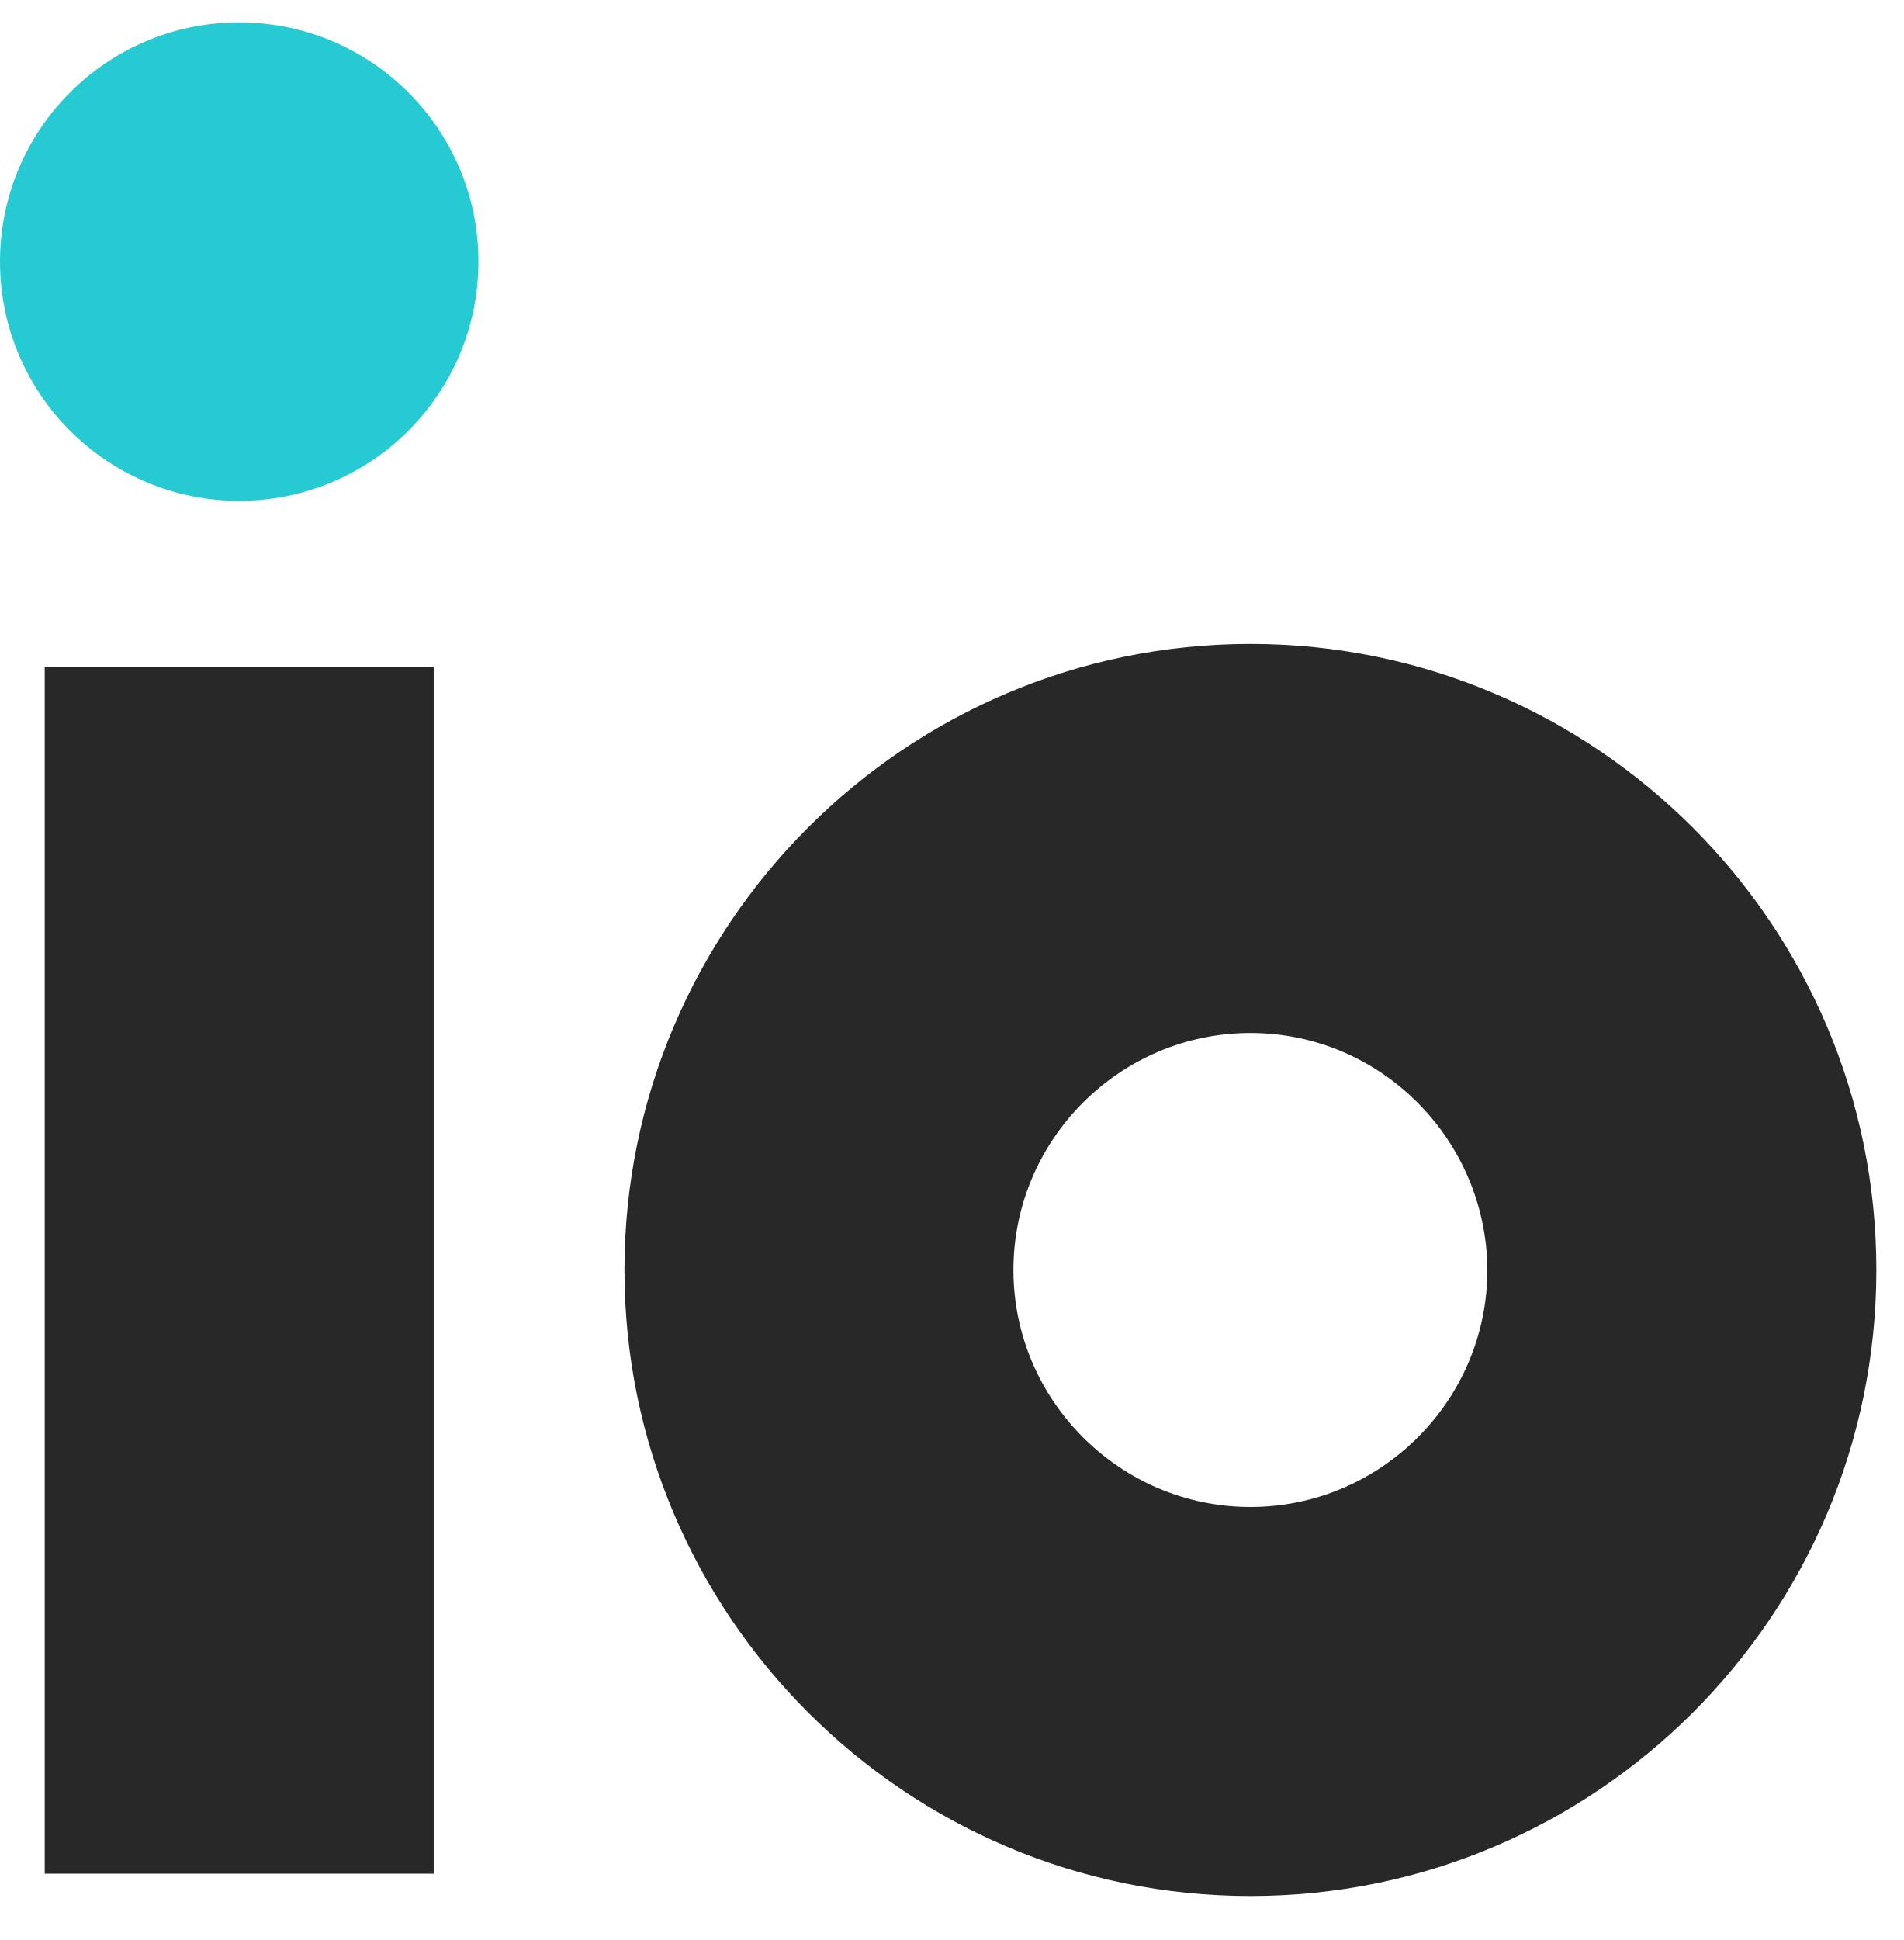
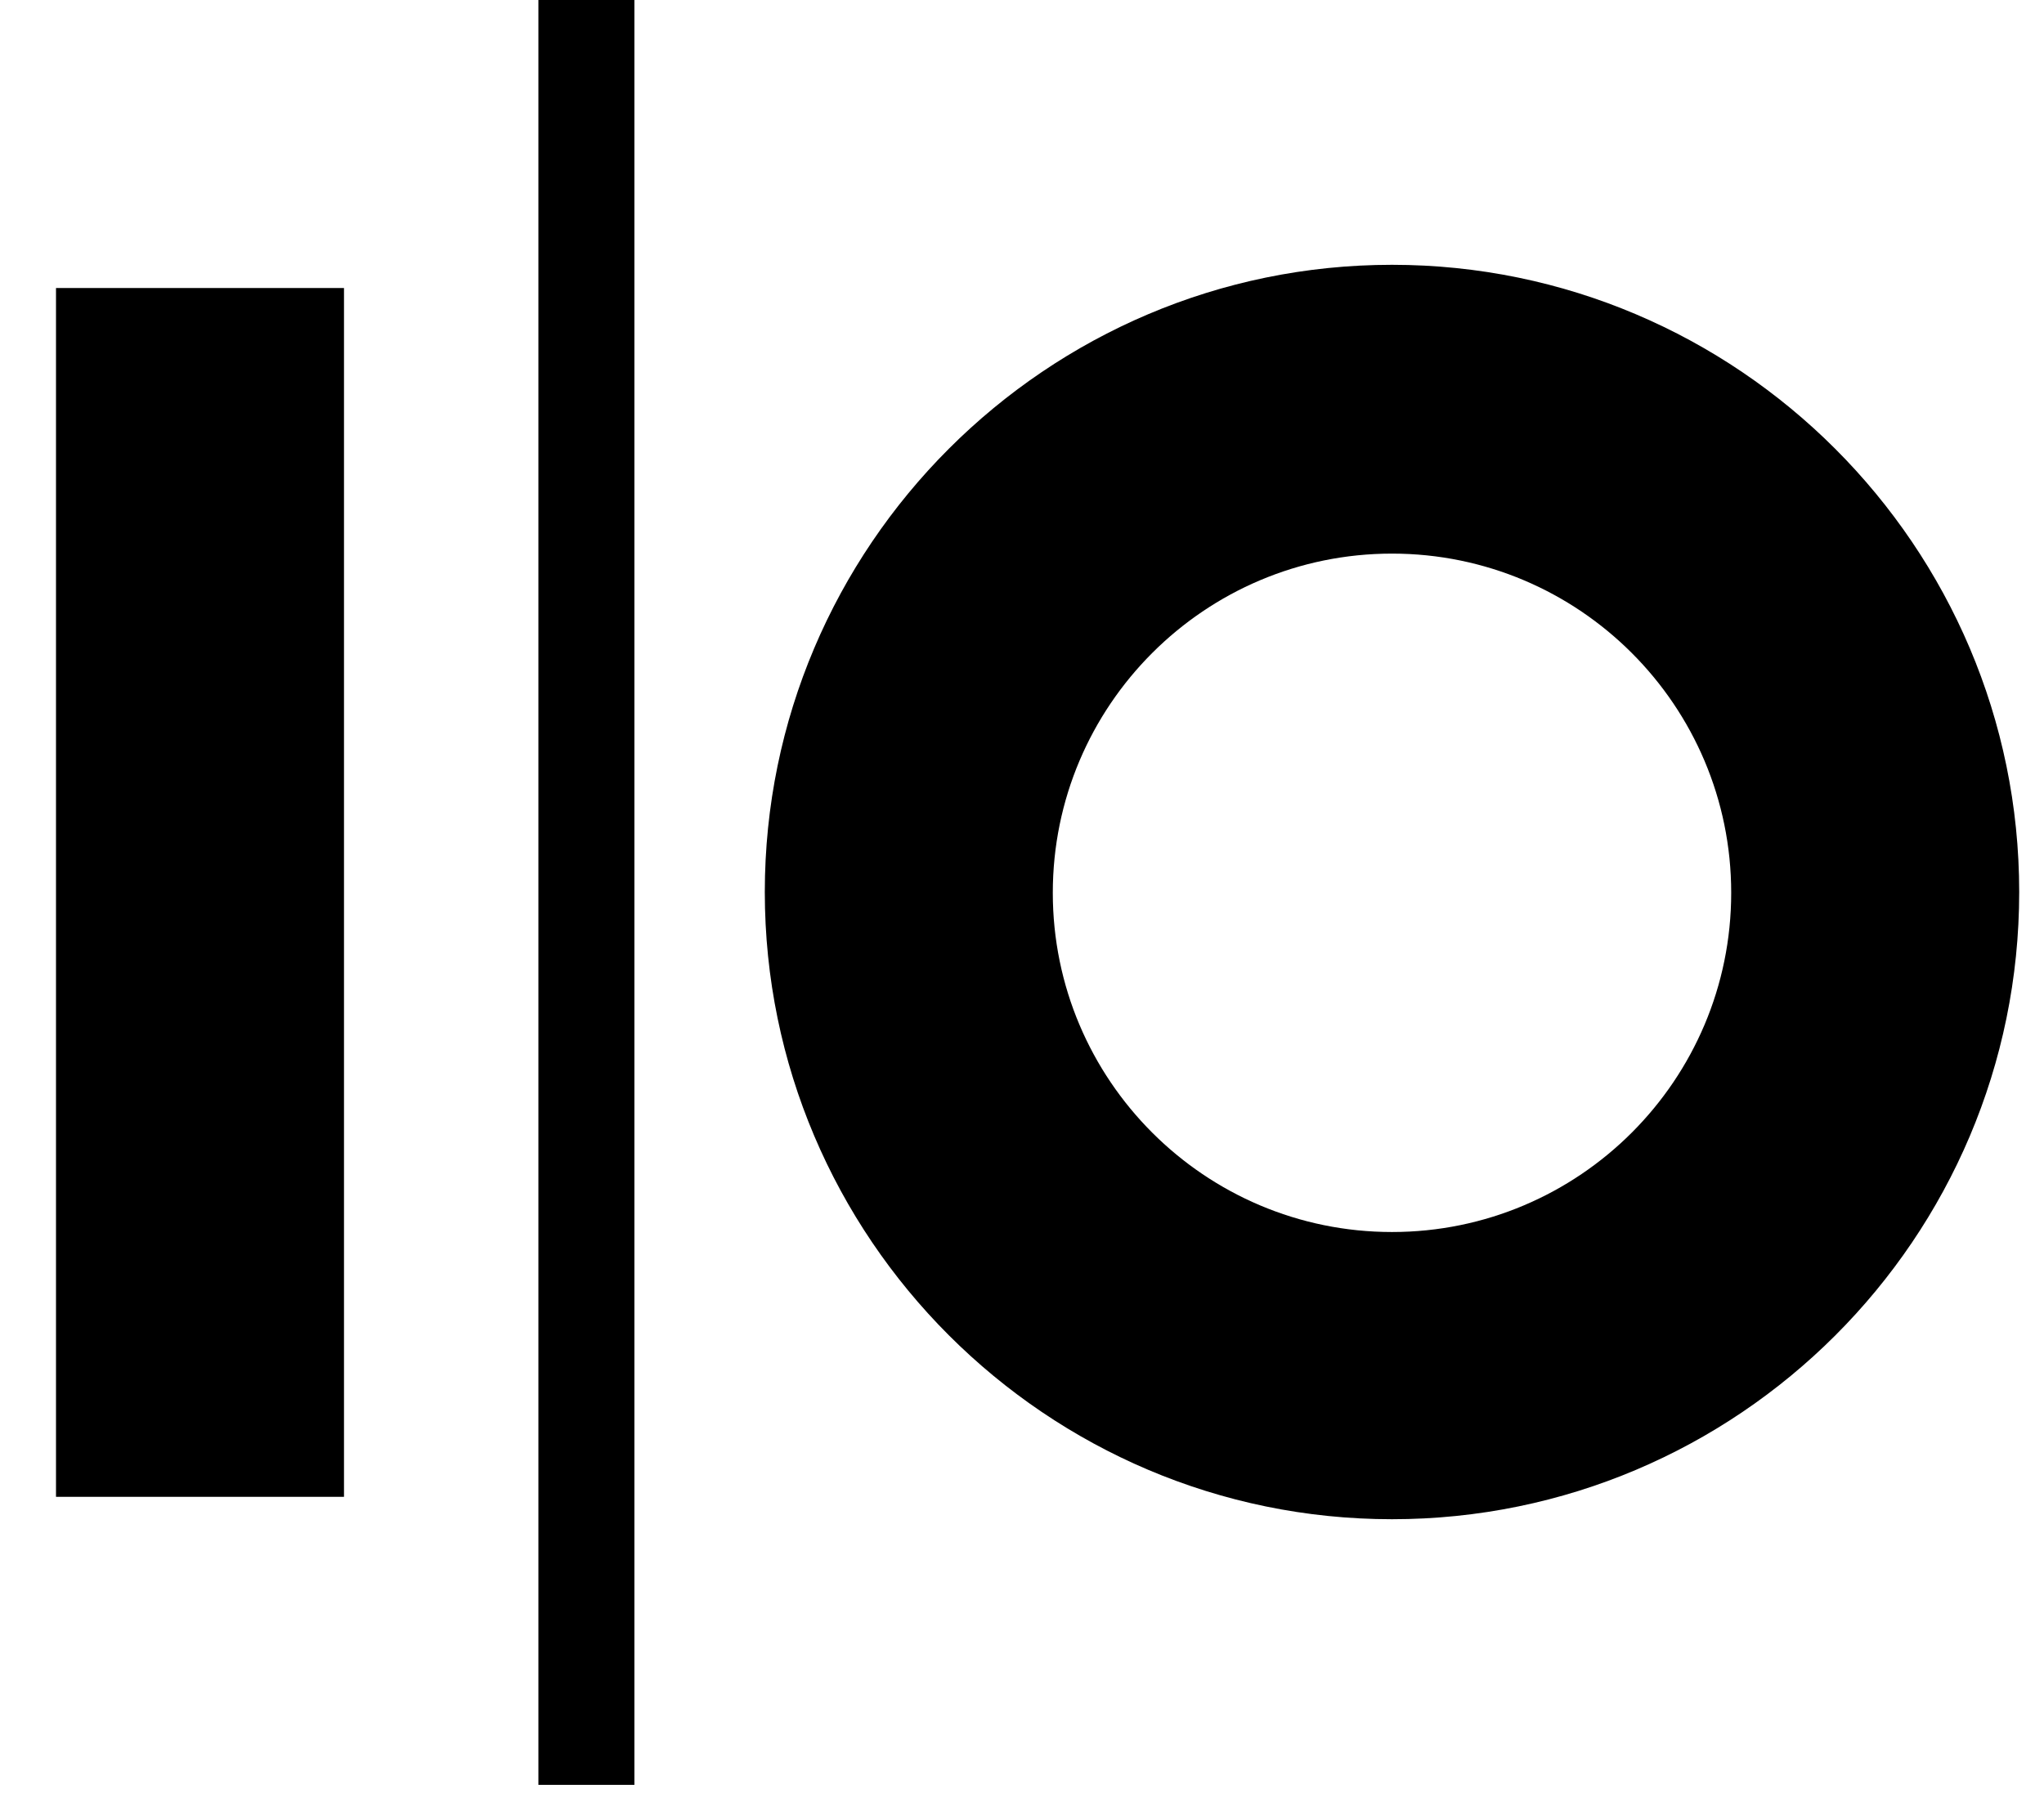
- <svg xmlns="http://www.w3.org/2000/svg" id="Layer_1" viewBox="0 0 255.5 260.3">
-   <style>.st0{fill:#282829}.st1{fill:#26cad3}</style>
-   <path class="st0" d="M6 89.5h52.2v161.9H6z" />
-   <circle class="st1" cx="32.1" cy="35.1" r="32.1" />
-   <path class="st0" d="M167.8 254.4c-46.3 0-84-37.7-84-84s37.7-84 84-84 84 37.7 84 84c0 46.4-37.7 84-84 84zm0-115.8c-17.5 0-31.8 14.3-31.8 31.8s14.3 31.8 31.8 31.8 31.8-14.3 31.8-31.8c-.1-17.5-14.3-31.8-31.8-31.8z" />
+ <svg xmlns="http://www.w3.org/2000/svg" viewBox="0 0 255.5 227.4">
+   <path d="M7 36h36v151.1H7zM67.3 0h12v223.1h-12zM174 189.9c-43.2 0-78.4-35.2-78.4-78.4s35.2-78.4 78.4-78.4 78.4 35.2 78.4 78.4c0 43.3-35.2 78.4-78.4 78.4zm0-120.7c-23.4 0-42.4 19-42.4 42.4s19 42.4 42.4 42.4 42.4-19 42.4-42.4-19-42.4-42.4-42.4z" />
</svg>
